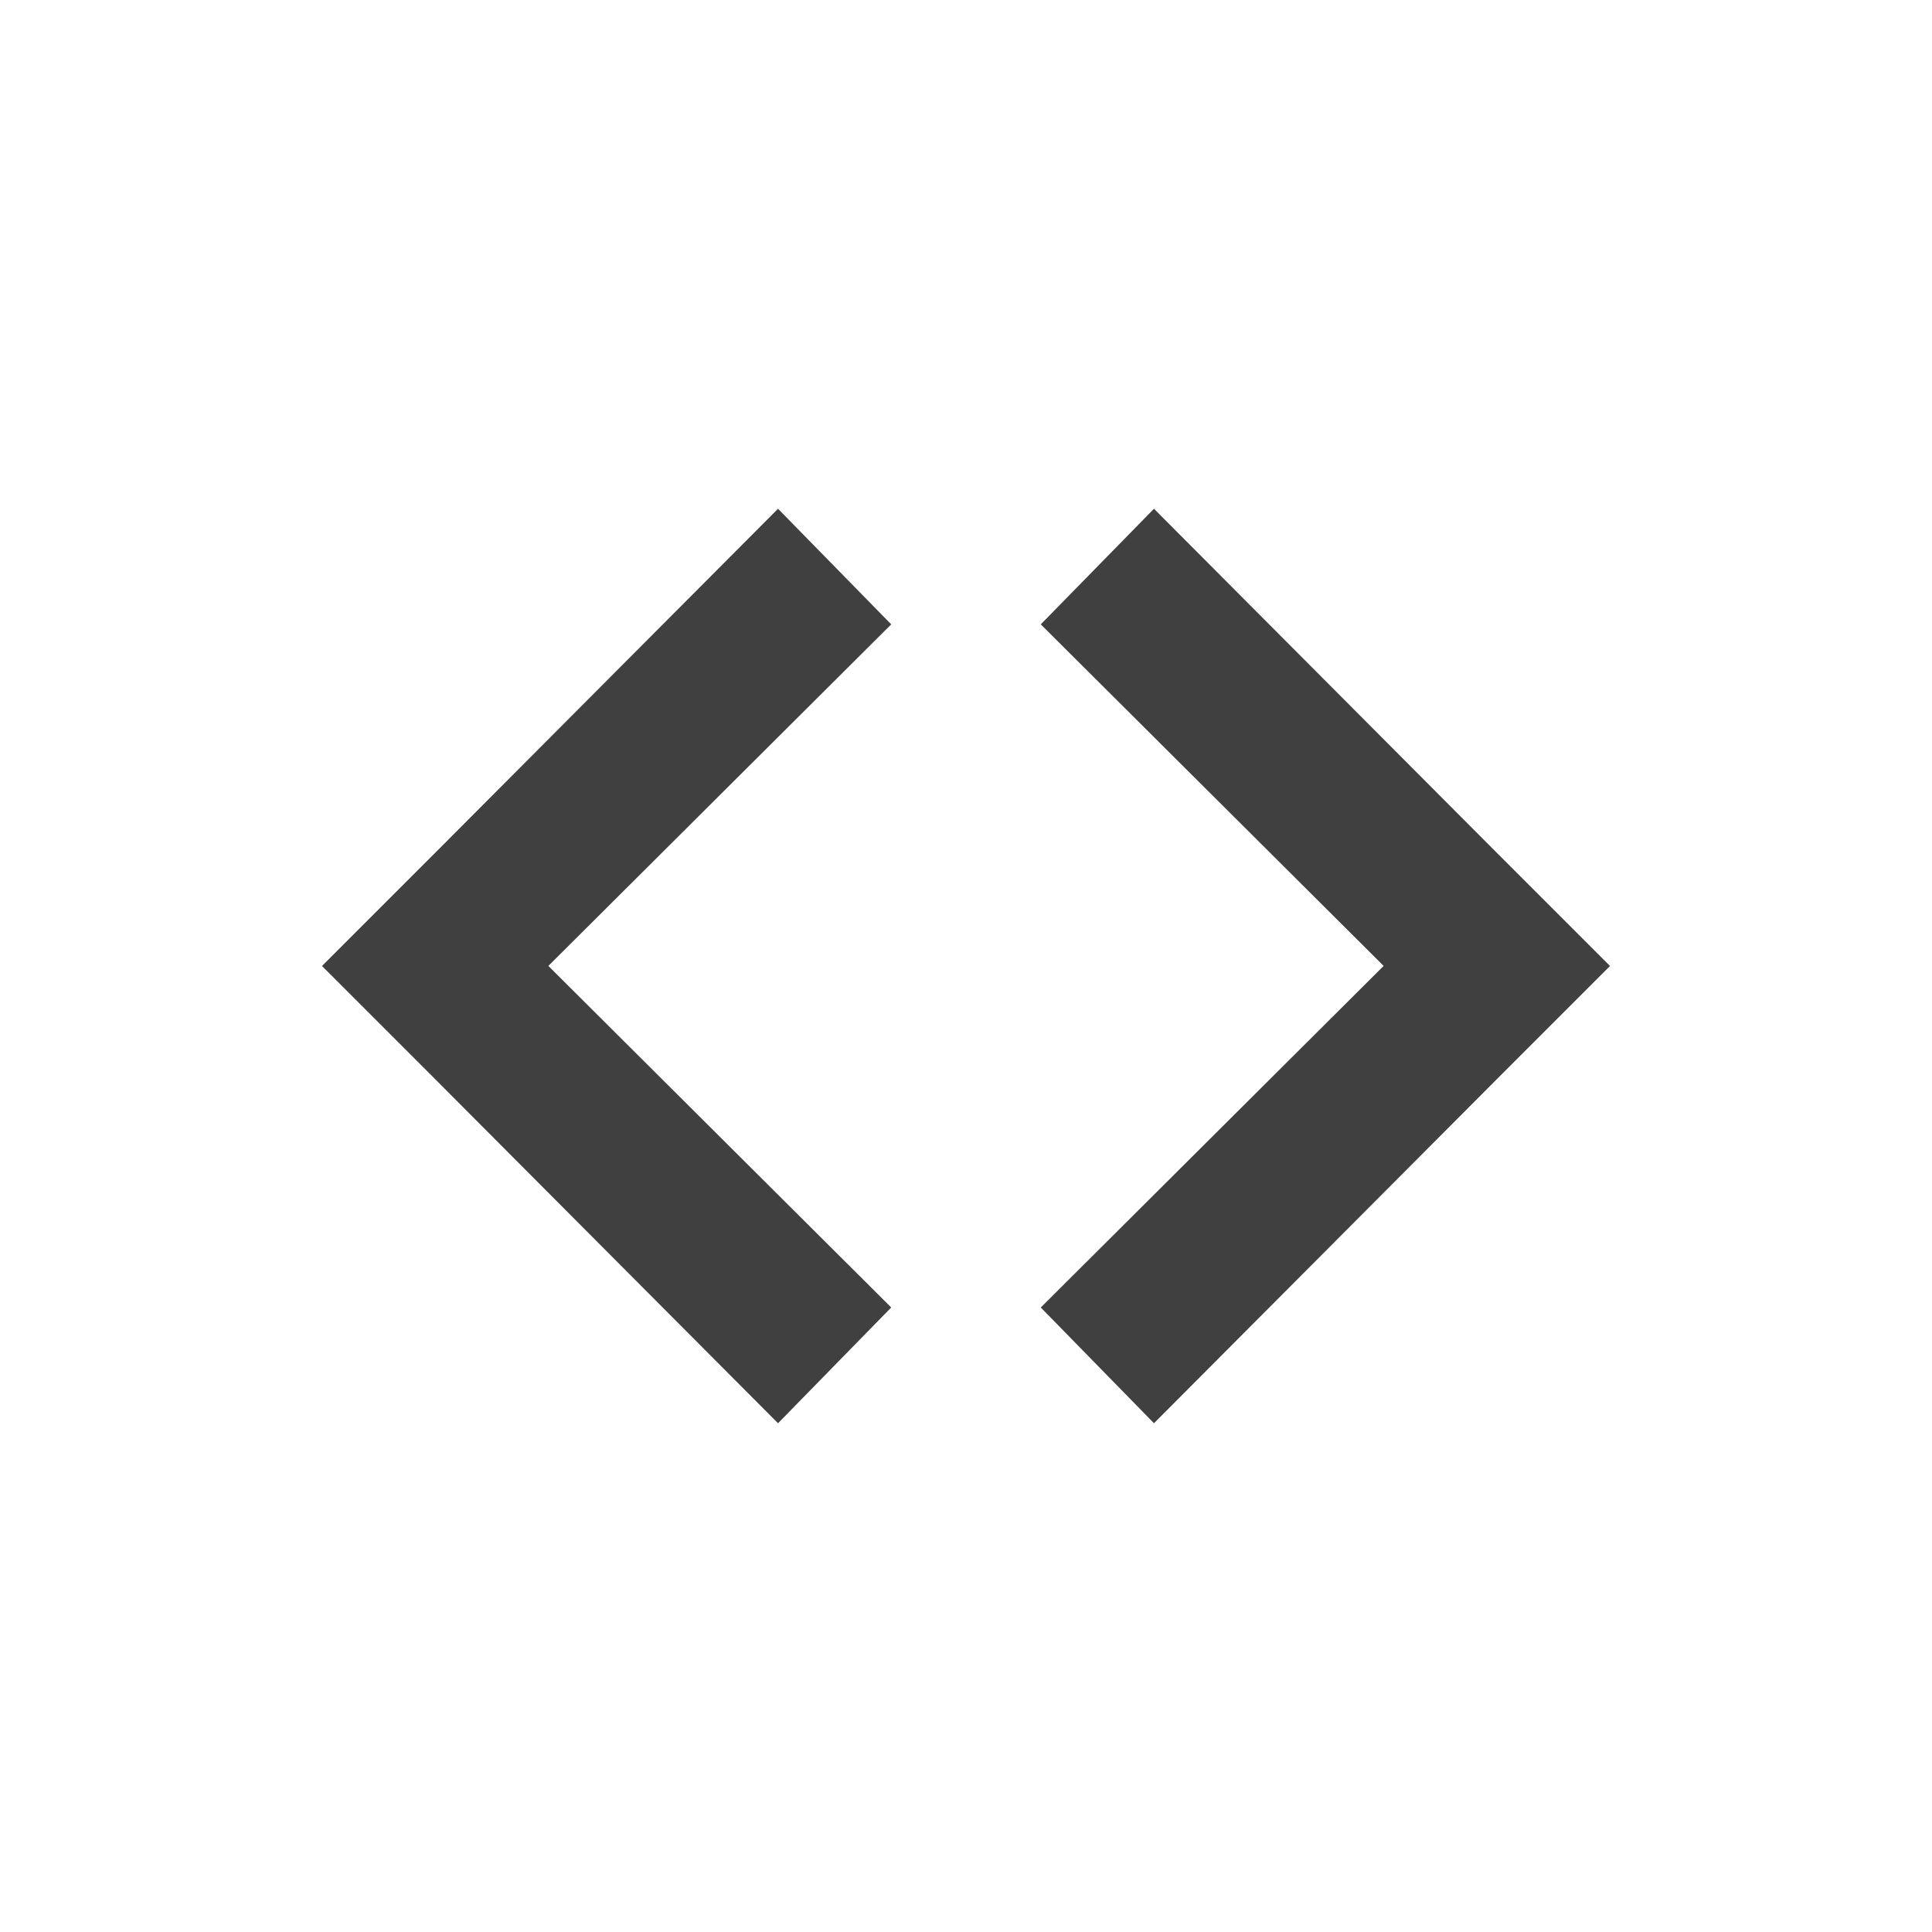
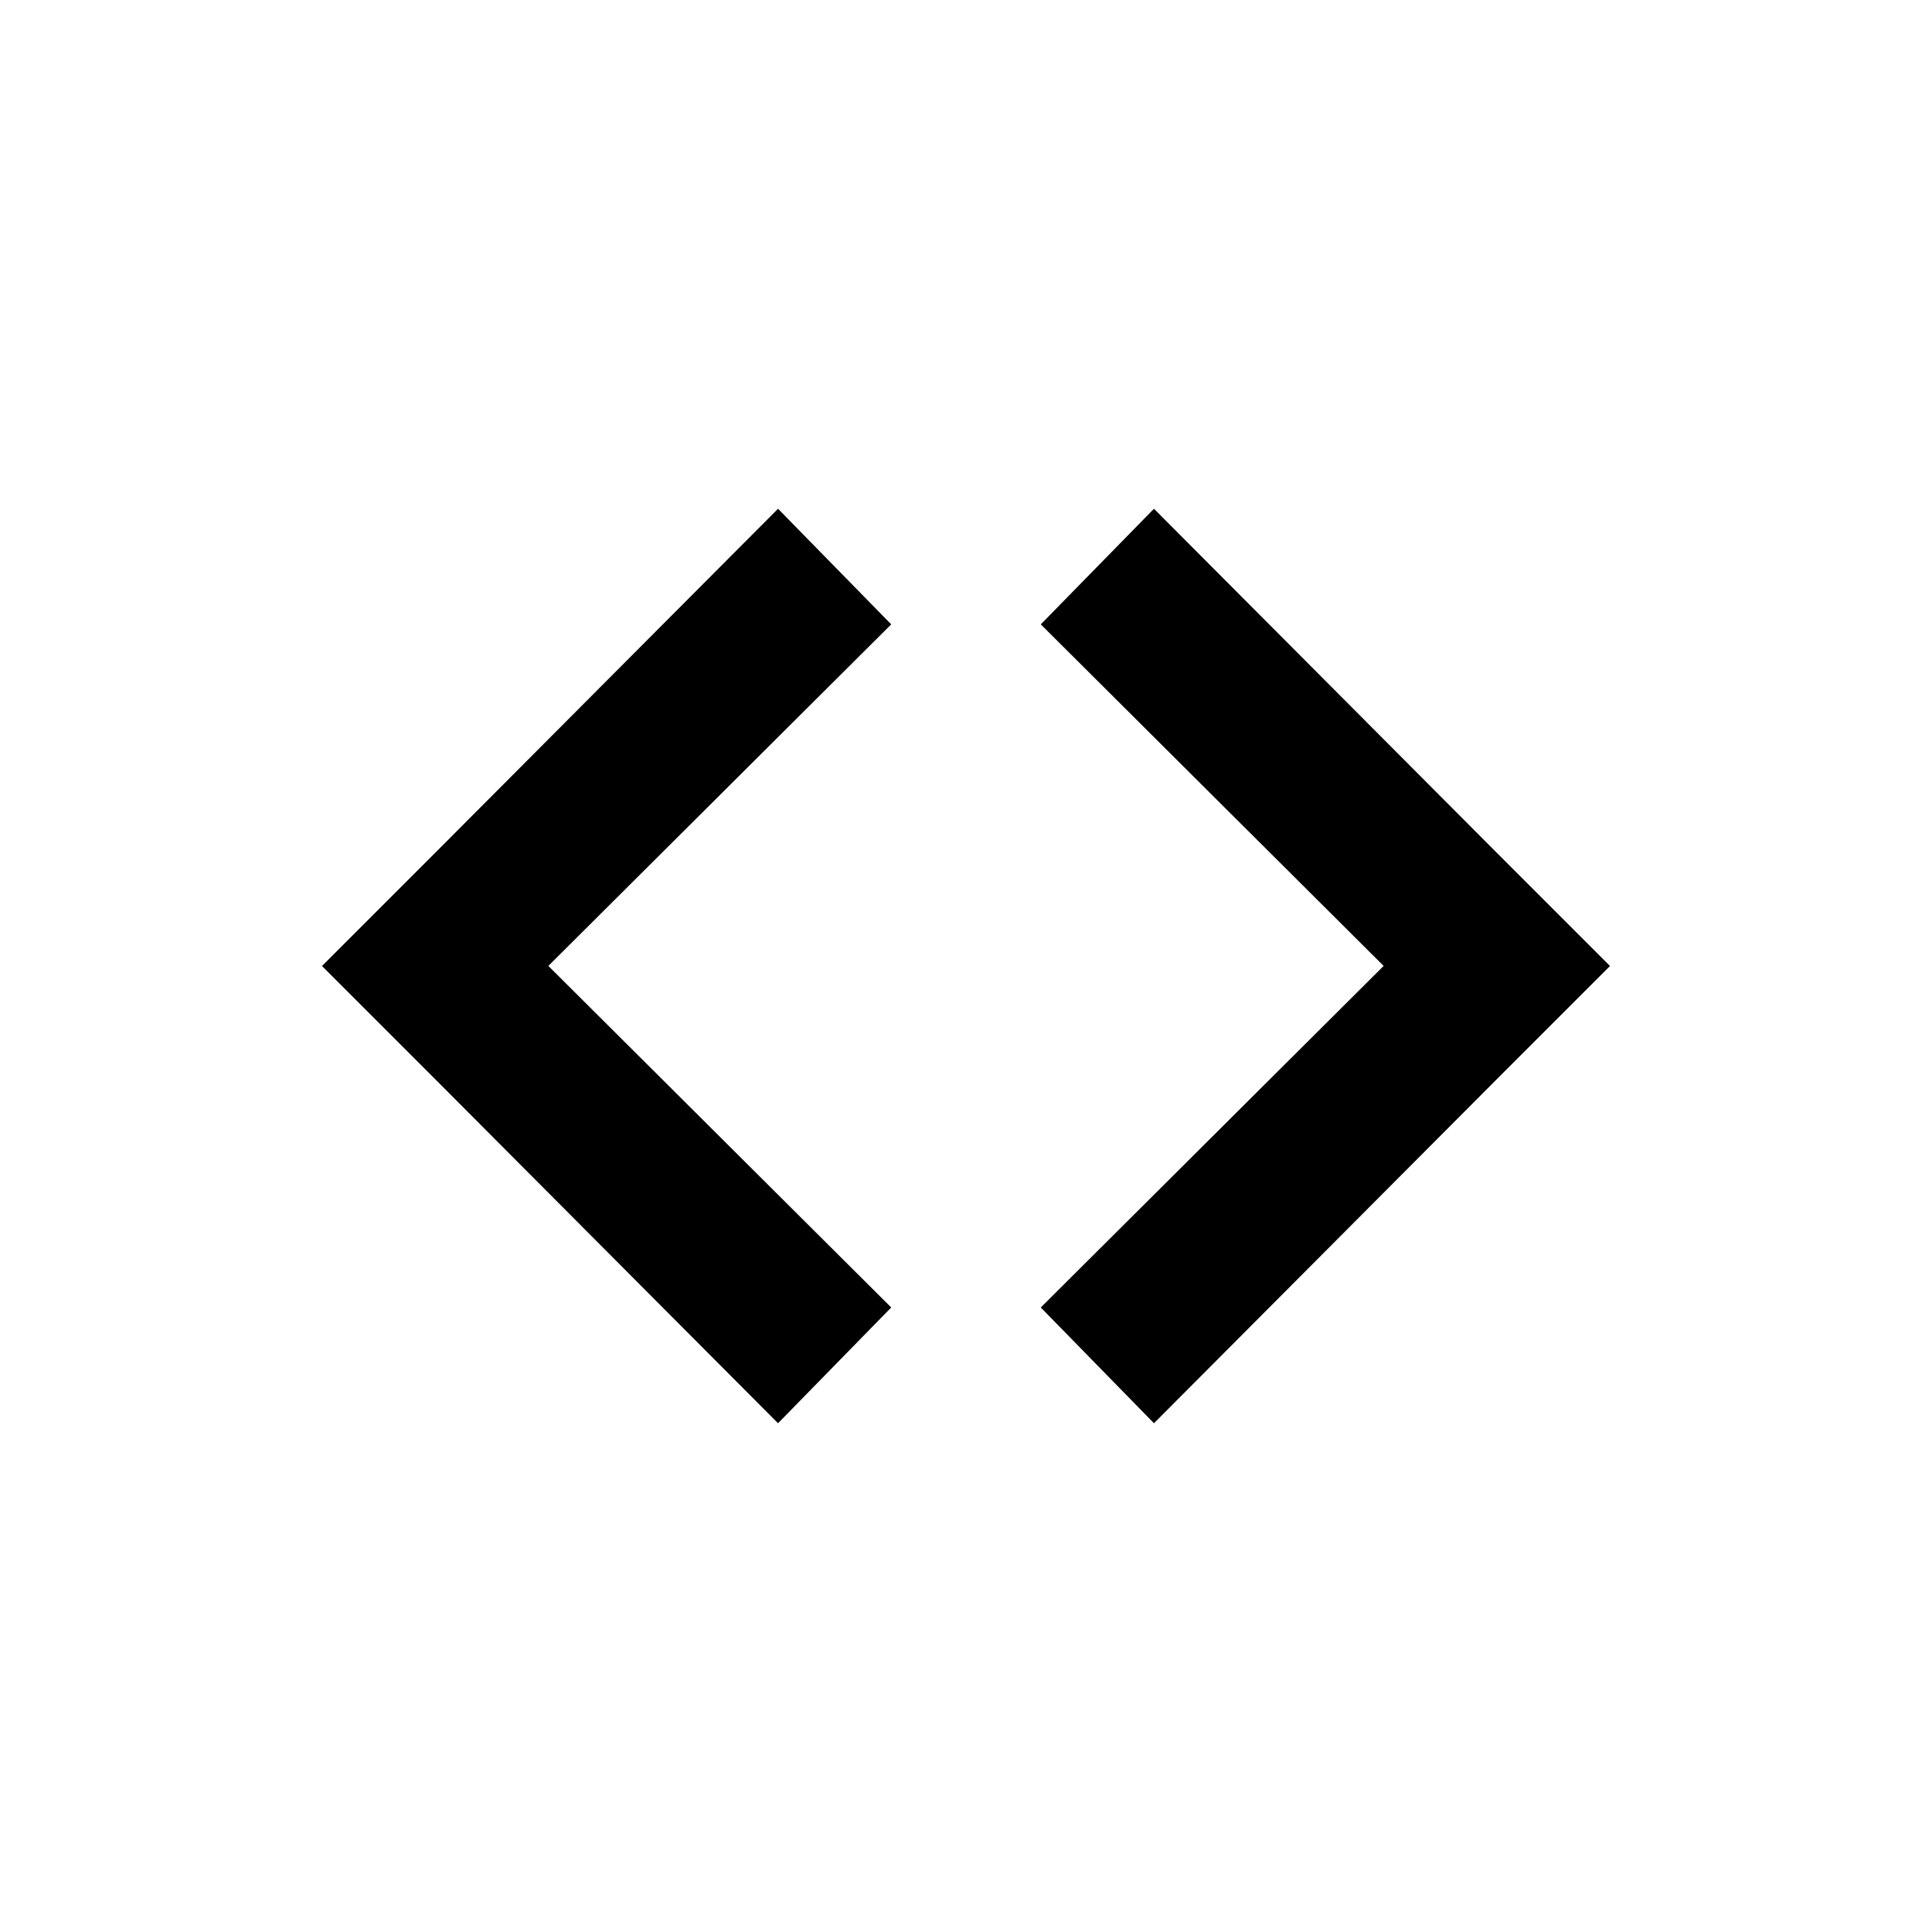
<svg xmlns="http://www.w3.org/2000/svg" xmlns:xlink="http://www.w3.org/1999/xlink" width="24" height="24" viewBox="0 0 24 24">
-   <g id="code" style="opacity:0.75;">
+   <g id="code">
    <path id="left-bracket" d="M9.665 6.32l-4.259 4.274-1.406 1.406 1.406 1.406 4.259 4.274 1.406-1.438-4.259-4.243 4.259-4.243z" />
    <use transform="matrix(-1 0 0 1 24 0)" id="right-bracket" xlink:href="#left-bracket" />
  </g>
</svg>
